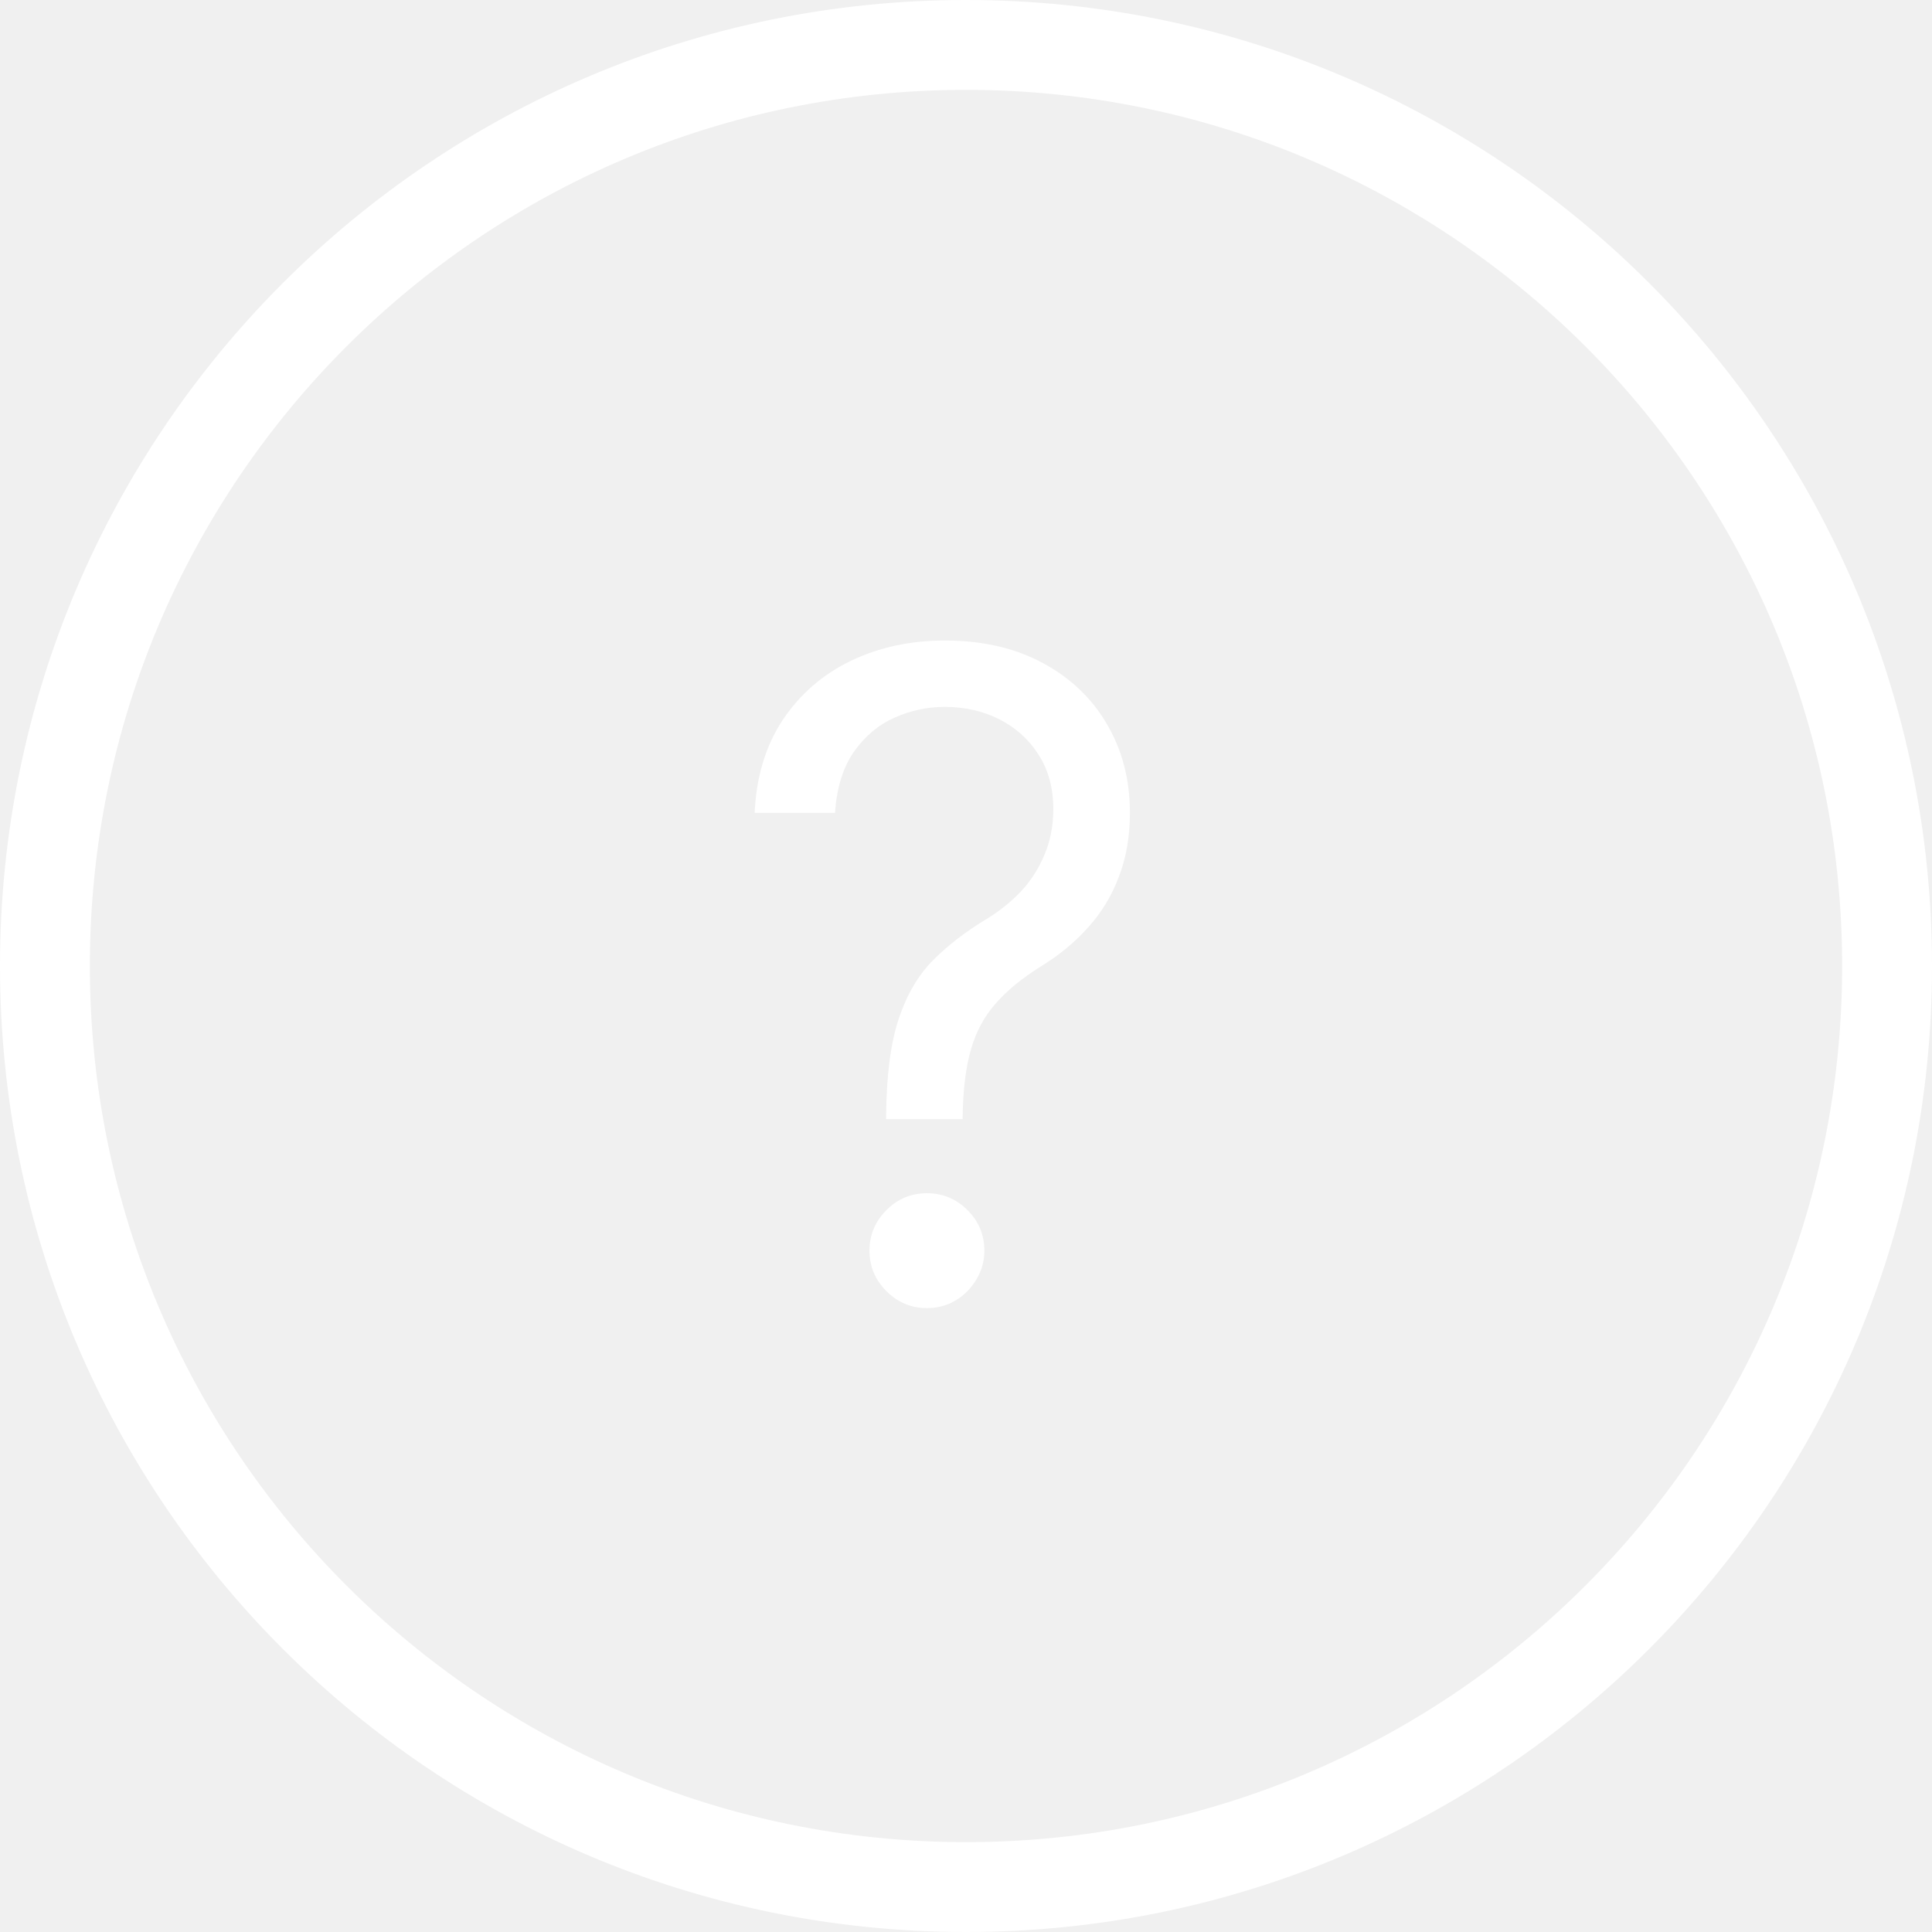
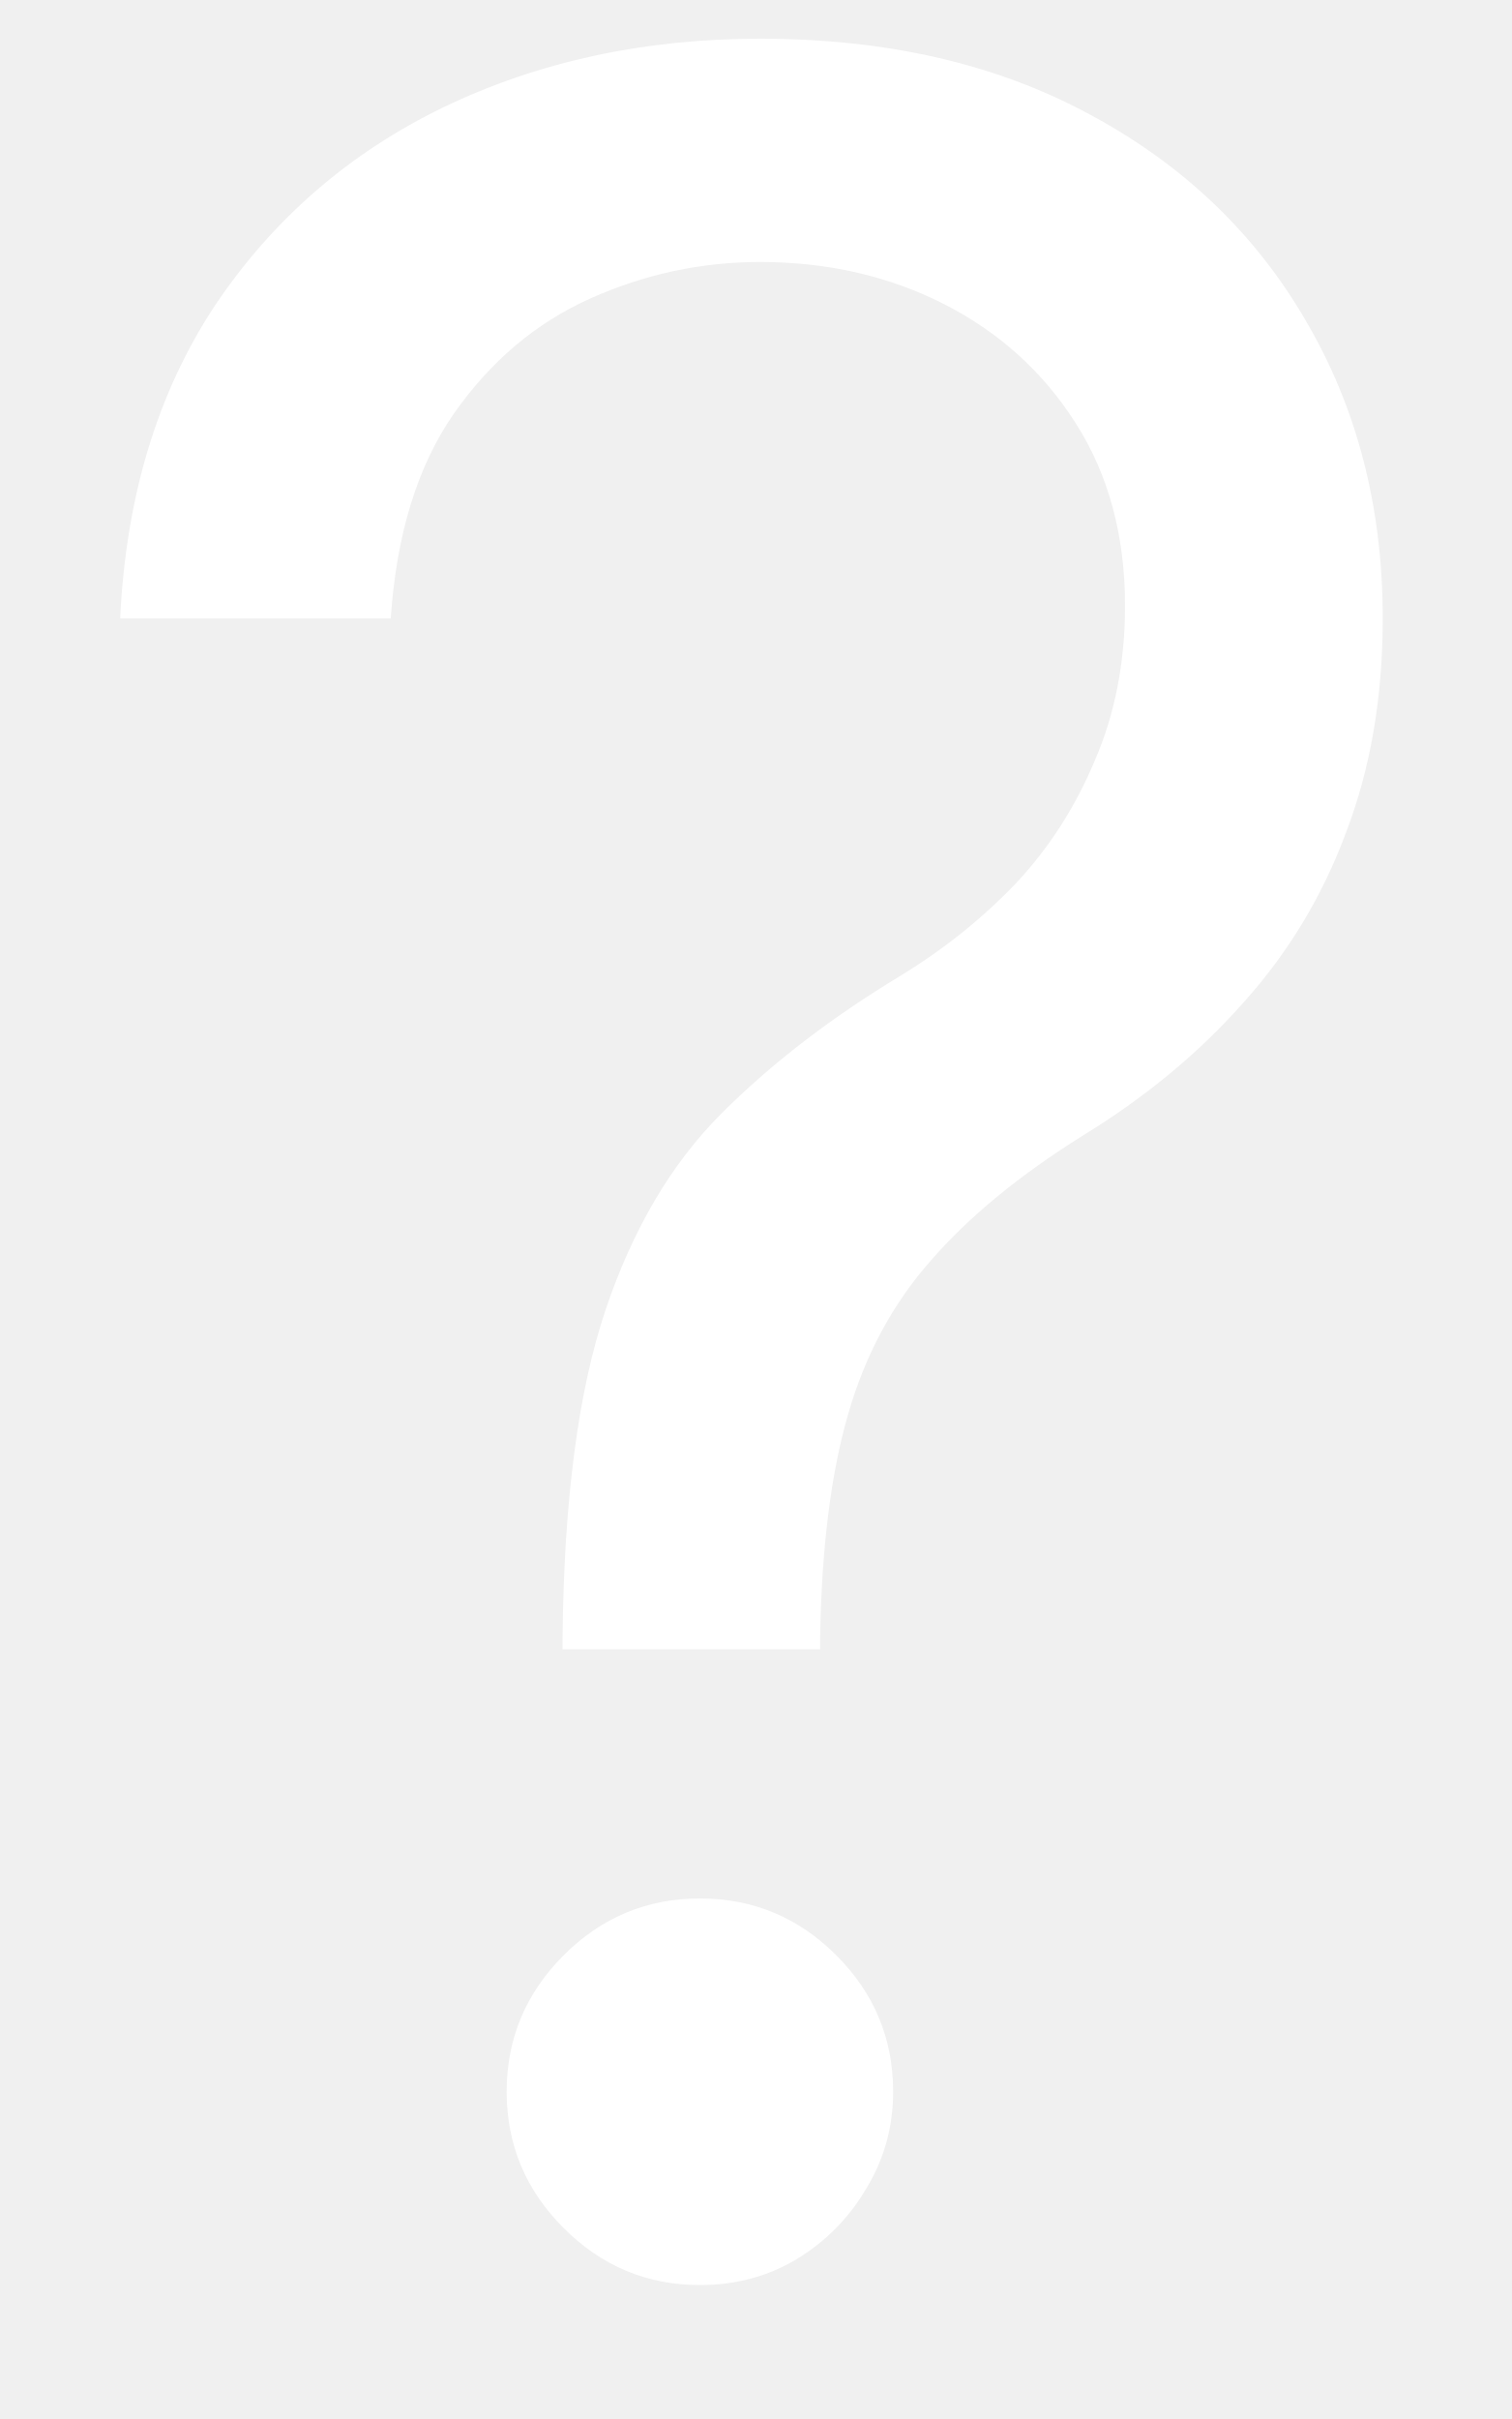
- <svg xmlns="http://www.w3.org/2000/svg" width="43" height="43" viewBox="0 0 43 43" fill="none">
-   <circle cx="21.5" cy="21.5" r="20.5" stroke="white" stroke-width="2" />
-   <path d="M19.722 24.909V24.824C19.731 23.919 19.826 23.2 20.006 22.665C20.186 22.13 20.441 21.697 20.773 21.365C21.104 21.034 21.502 20.728 21.966 20.449C22.245 20.278 22.496 20.077 22.719 19.845C22.941 19.608 23.116 19.336 23.244 19.028C23.377 18.721 23.443 18.38 23.443 18.006C23.443 17.542 23.334 17.139 23.116 16.798C22.899 16.457 22.608 16.195 22.243 16.01C21.878 15.825 21.474 15.733 21.028 15.733C20.64 15.733 20.266 15.813 19.906 15.974C19.546 16.135 19.246 16.389 19.004 16.734C18.763 17.08 18.623 17.532 18.585 18.091H16.796C16.833 17.286 17.042 16.597 17.421 16.024C17.804 15.451 18.308 15.013 18.933 14.71C19.563 14.407 20.261 14.256 21.028 14.256C21.862 14.256 22.586 14.421 23.202 14.753C23.822 15.084 24.3 15.539 24.636 16.116C24.977 16.694 25.148 17.352 25.148 18.091C25.148 18.612 25.067 19.083 24.906 19.504C24.75 19.926 24.523 20.302 24.224 20.634C23.931 20.965 23.576 21.259 23.159 21.514C22.742 21.775 22.409 22.049 22.158 22.338C21.907 22.622 21.724 22.961 21.611 23.354C21.497 23.747 21.436 24.237 21.426 24.824V24.909H19.722ZM20.631 29.114C20.28 29.114 19.98 28.988 19.729 28.737C19.478 28.486 19.352 28.186 19.352 27.835C19.352 27.485 19.478 27.184 19.729 26.933C19.98 26.682 20.28 26.557 20.631 26.557C20.981 26.557 21.282 26.682 21.533 26.933C21.784 27.184 21.909 27.485 21.909 27.835C21.909 28.067 21.85 28.28 21.732 28.474C21.618 28.669 21.464 28.825 21.27 28.943C21.081 29.057 20.867 29.114 20.631 29.114Z" fill="white" />
+ <svg xmlns="http://www.w3.org/2000/svg" width="10" height="16" viewBox="0 0 10 16" fill="none">
+   <path d="M3.722 10.909V10.824C3.731 9.92 3.826 9.2 4.006 8.665C4.186 8.13 4.441 7.697 4.773 7.365C5.104 7.034 5.502 6.728 5.966 6.449C6.245 6.278 6.496 6.077 6.719 5.845C6.941 5.608 7.116 5.336 7.244 5.028C7.377 4.721 7.443 4.38 7.443 4.006C7.443 3.542 7.334 3.139 7.116 2.798C6.899 2.457 6.607 2.195 6.243 2.01C5.878 1.825 5.473 1.733 5.028 1.733C4.64 1.733 4.266 1.813 3.906 1.974C3.546 2.135 3.246 2.389 3.004 2.734C2.763 3.08 2.623 3.532 2.585 4.091H0.795C0.833 3.286 1.042 2.597 1.42 2.024C1.804 1.451 2.308 1.013 2.933 0.71C3.563 0.407 4.261 0.256 5.028 0.256C5.862 0.256 6.586 0.421 7.202 0.753C7.822 1.084 8.3 1.539 8.636 2.116C8.977 2.694 9.148 3.352 9.148 4.091C9.148 4.612 9.067 5.083 8.906 5.504C8.75 5.926 8.523 6.302 8.224 6.634C7.931 6.965 7.576 7.259 7.159 7.514C6.742 7.775 6.409 8.049 6.158 8.338C5.907 8.622 5.724 8.961 5.611 9.354C5.497 9.747 5.436 10.237 5.426 10.824V10.909H3.722ZM4.631 15.114C4.28 15.114 3.98 14.988 3.729 14.737C3.478 14.486 3.352 14.186 3.352 13.835C3.352 13.485 3.478 13.184 3.729 12.933C3.98 12.682 4.28 12.557 4.631 12.557C4.981 12.557 5.282 12.682 5.533 12.933C5.784 13.184 5.909 13.485 5.909 13.835C5.909 14.067 5.85 14.28 5.732 14.474C5.618 14.669 5.464 14.825 5.27 14.943C5.08 15.057 4.867 15.114 4.631 15.114Z" fill="white" />
</svg>
